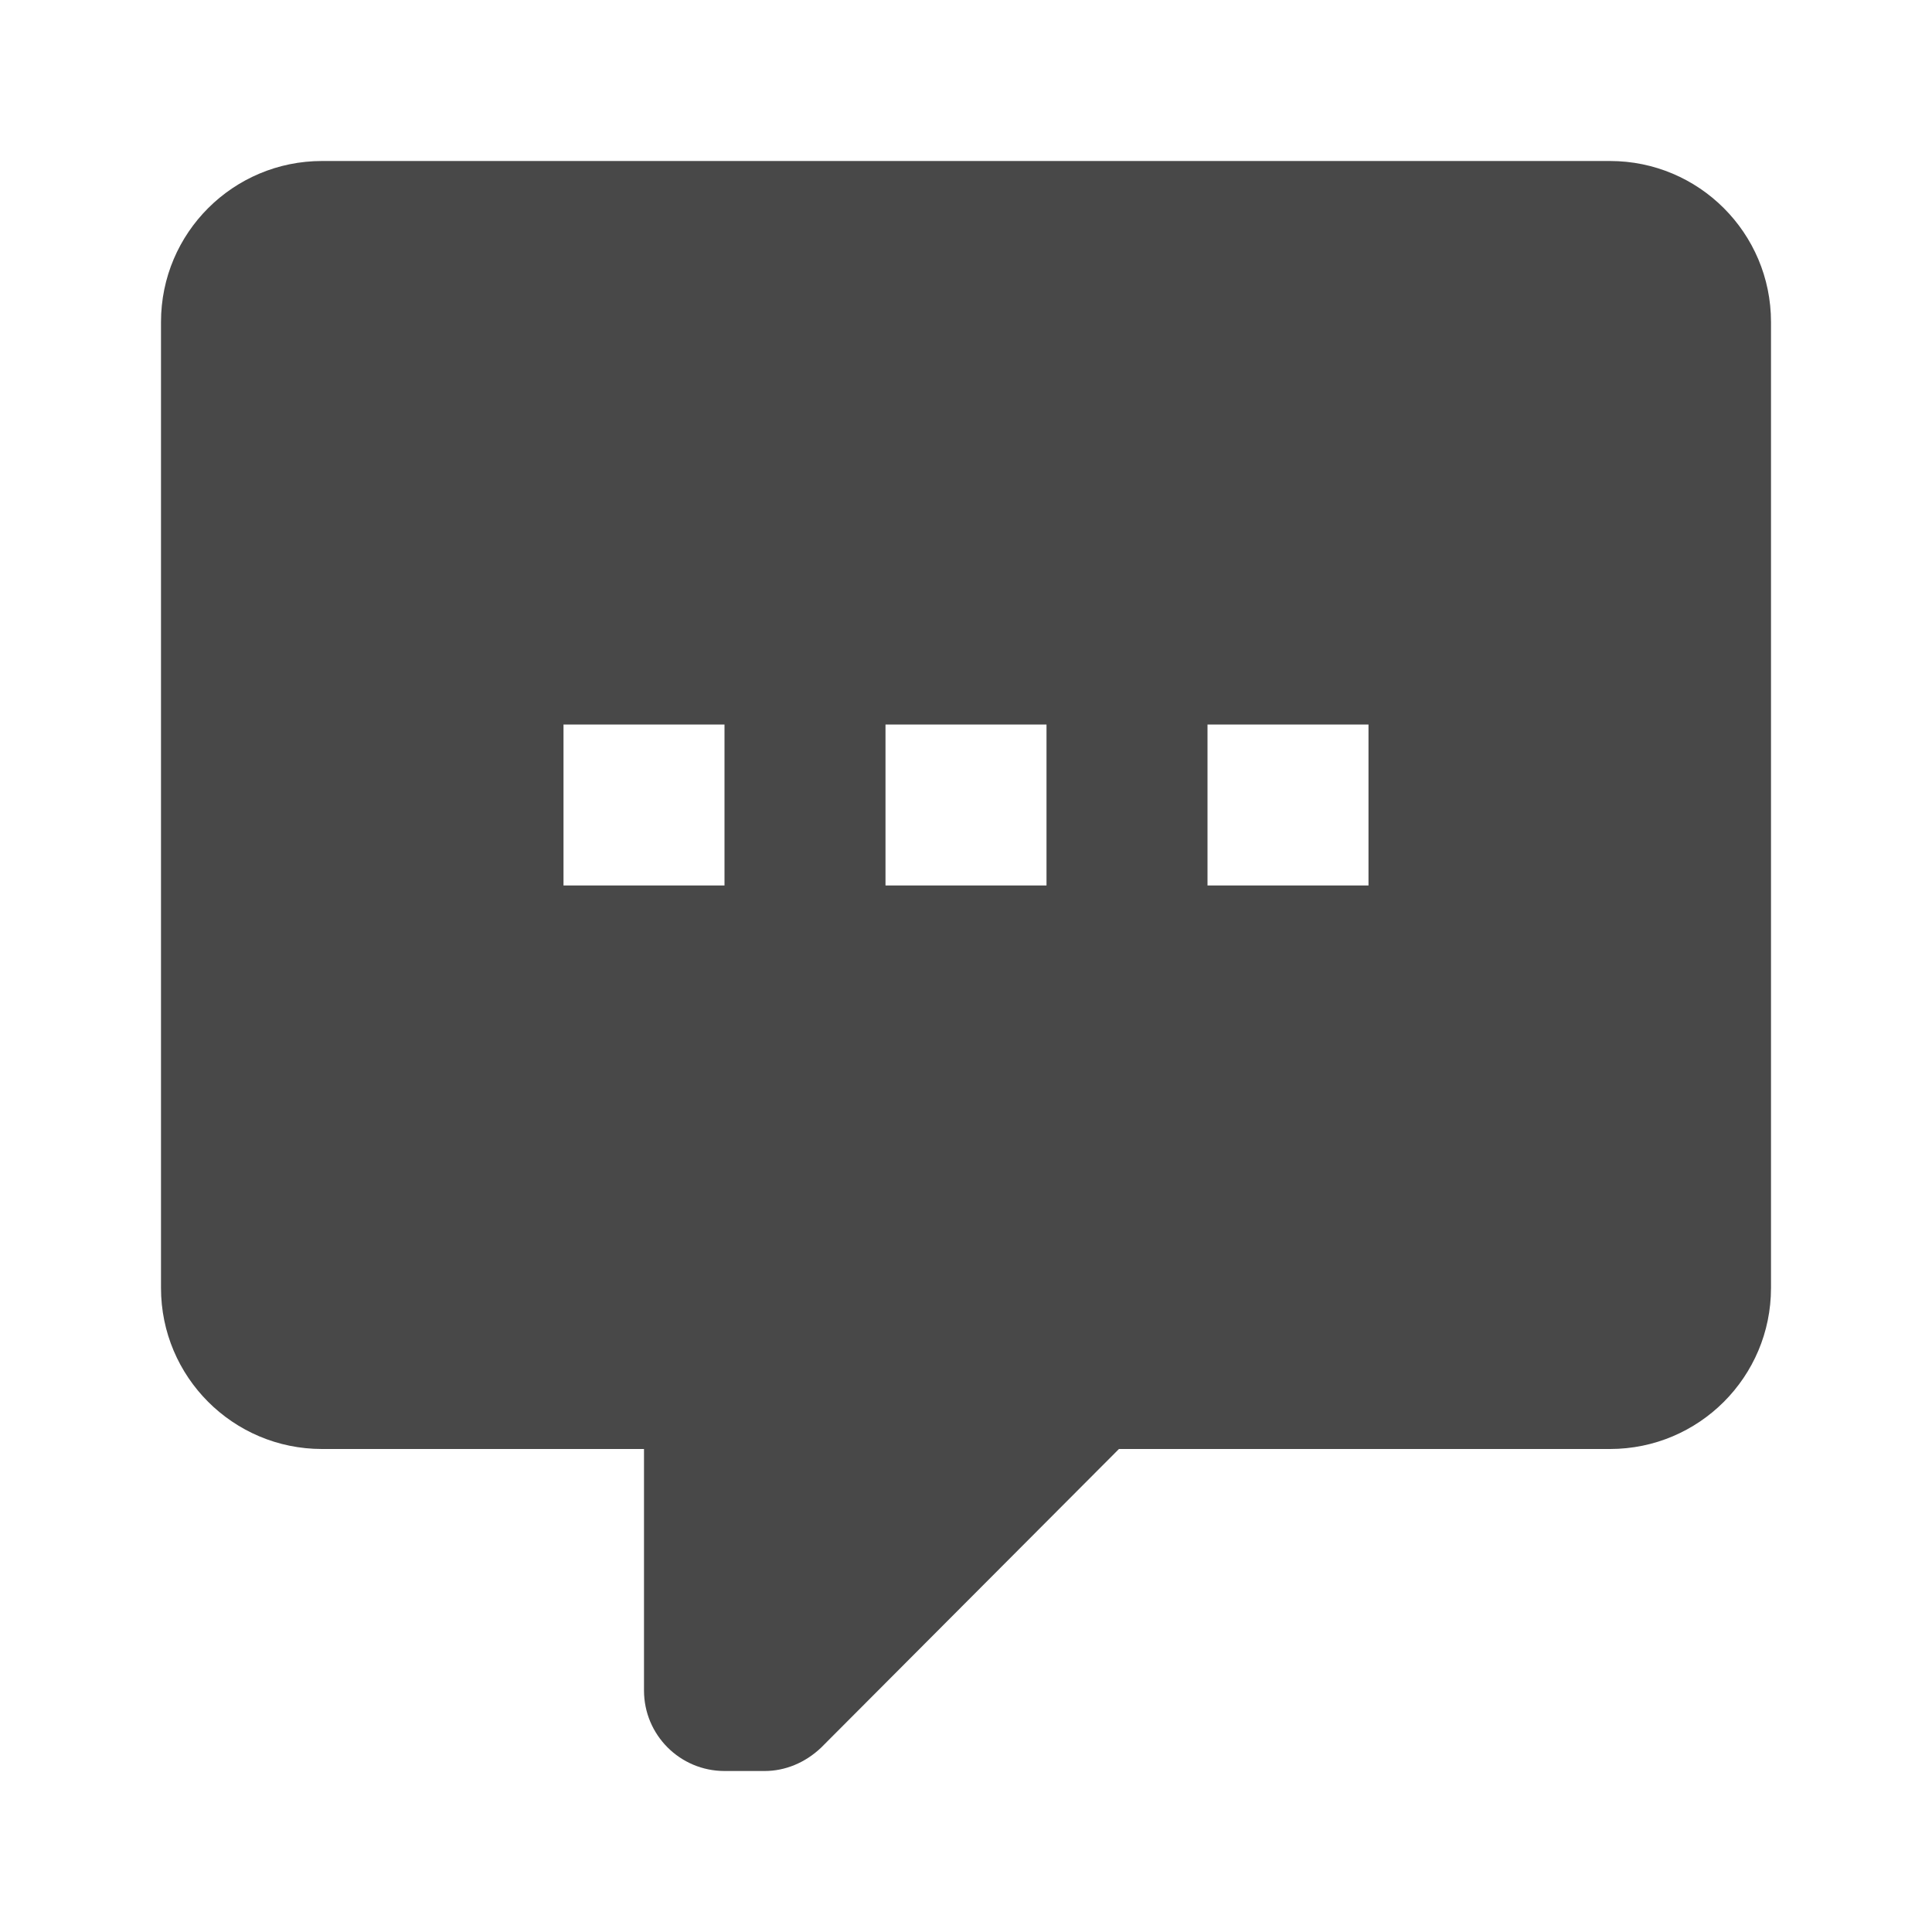
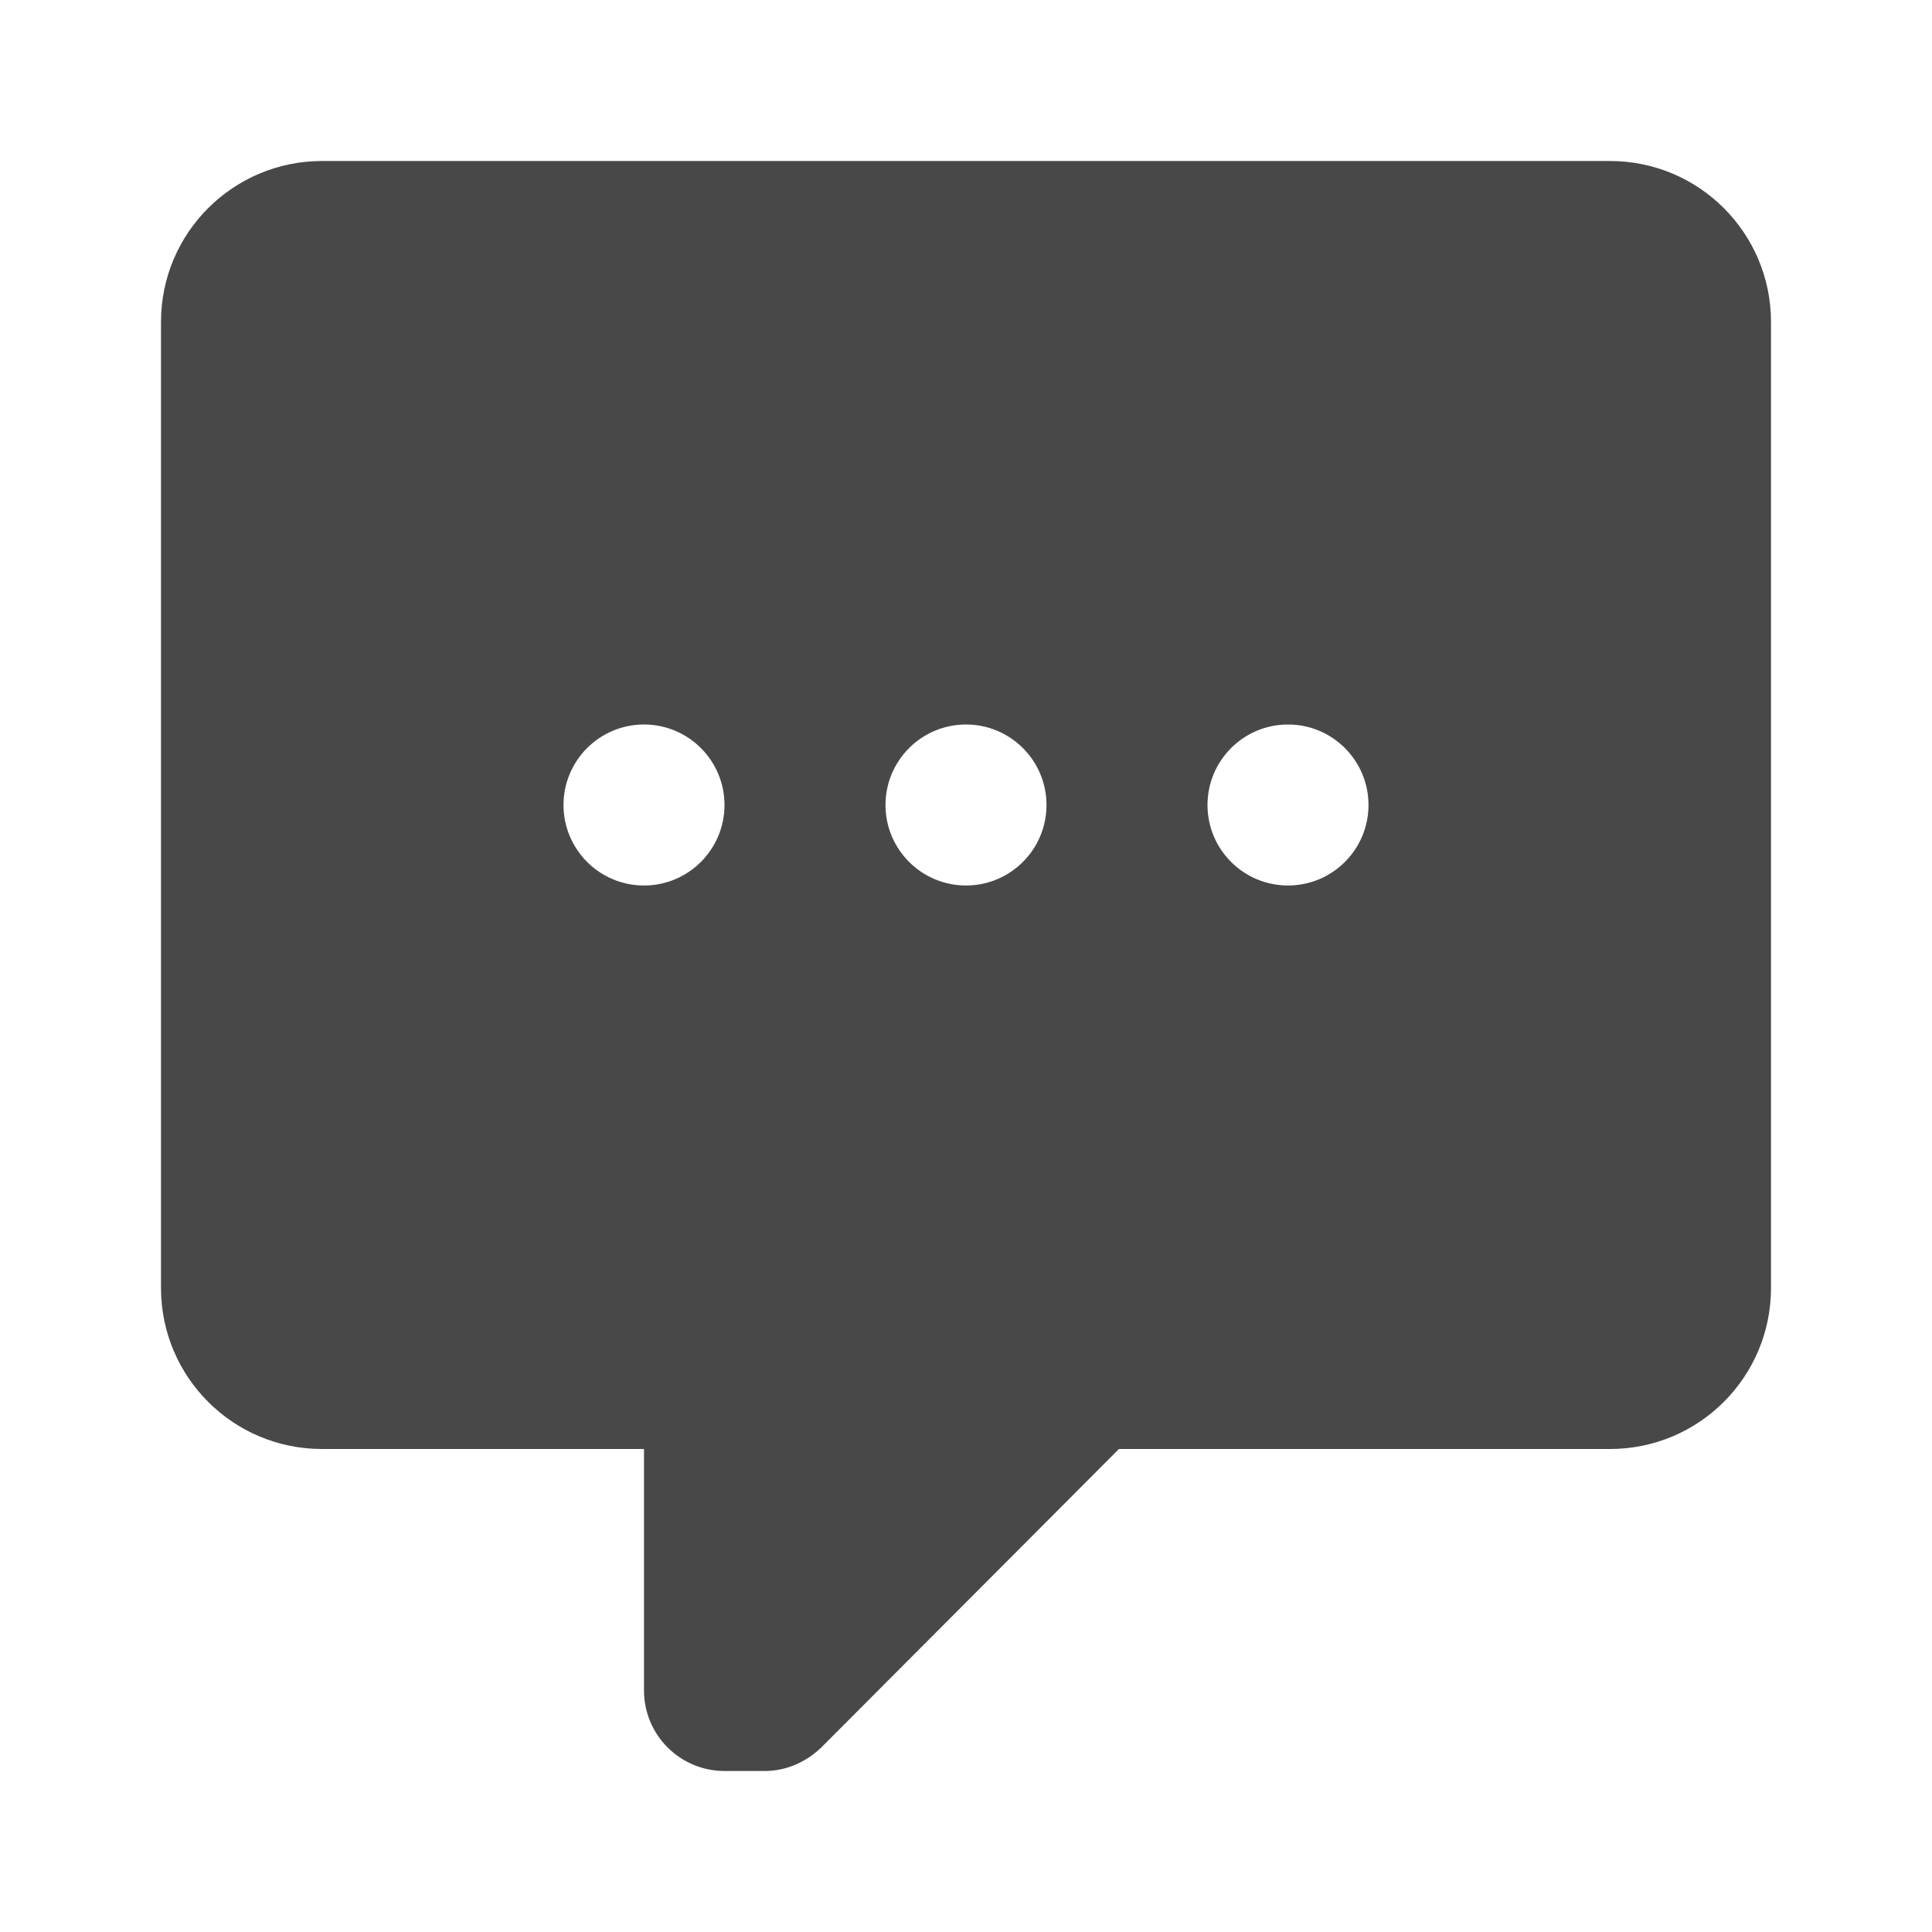
<svg xmlns="http://www.w3.org/2000/svg" version="1.1" id="mdi-comment-processing" width="24" height="24" viewBox="0 0 24 24">
-   <path fill="#484848" d="M9,22A1,1 0 0,1 8,21V18H4A2,2 0 0,1 2,16V4C2,2.89 2.9,2 4,2H20A2,2 0 0,1 22,4V16A2,2 0 0,1 20,18H13.9L10.2,21.71C10,21.9 9.75,22 9.5,22V22H9M17,11V9H15V11H17M13,11V9H11V11H13M9,11V9H7V11H9Z" />
+   <defs id="defs7" />
+   <path fill="#484848" id="path2" d="M 4 2 C 2.9 2 2 2.89 2 4 L 2 16 C 2 17.105 2.895 18 4 18 L 8 18 L 8 21 C 8 21.552 8.448 22 9 22 L 9.5 22 C 9.75 22 9.999 21.901 10.199 21.711 L 13.9 18 L 20 18 C 21.105 18 22 17.105 22 16 L 22 4 C 22 2.895 21.105 2 20 2 L 4 2 z M 8 9 C 8.552 9 9 9.448 9 10 C 9 10.552 8.552 11 8 11 C 7.448 11 7 10.552 7 10 C 7 9.448 7.448 9 8 9 z M 12 9 C 12.552 9 13 9.448 13 10 C 13 10.552 12.552 11 12 11 C 11.448 11 11 10.552 11 10 C 11 9.448 11.448 9 12 9 z M 16 9 A 1 1 0 0 1 17 10 A 1 1 0 0 1 16 11 A 1 1 0 0 1 15 10 A 1 1 0 0 1 16 9 z " />
</svg>
